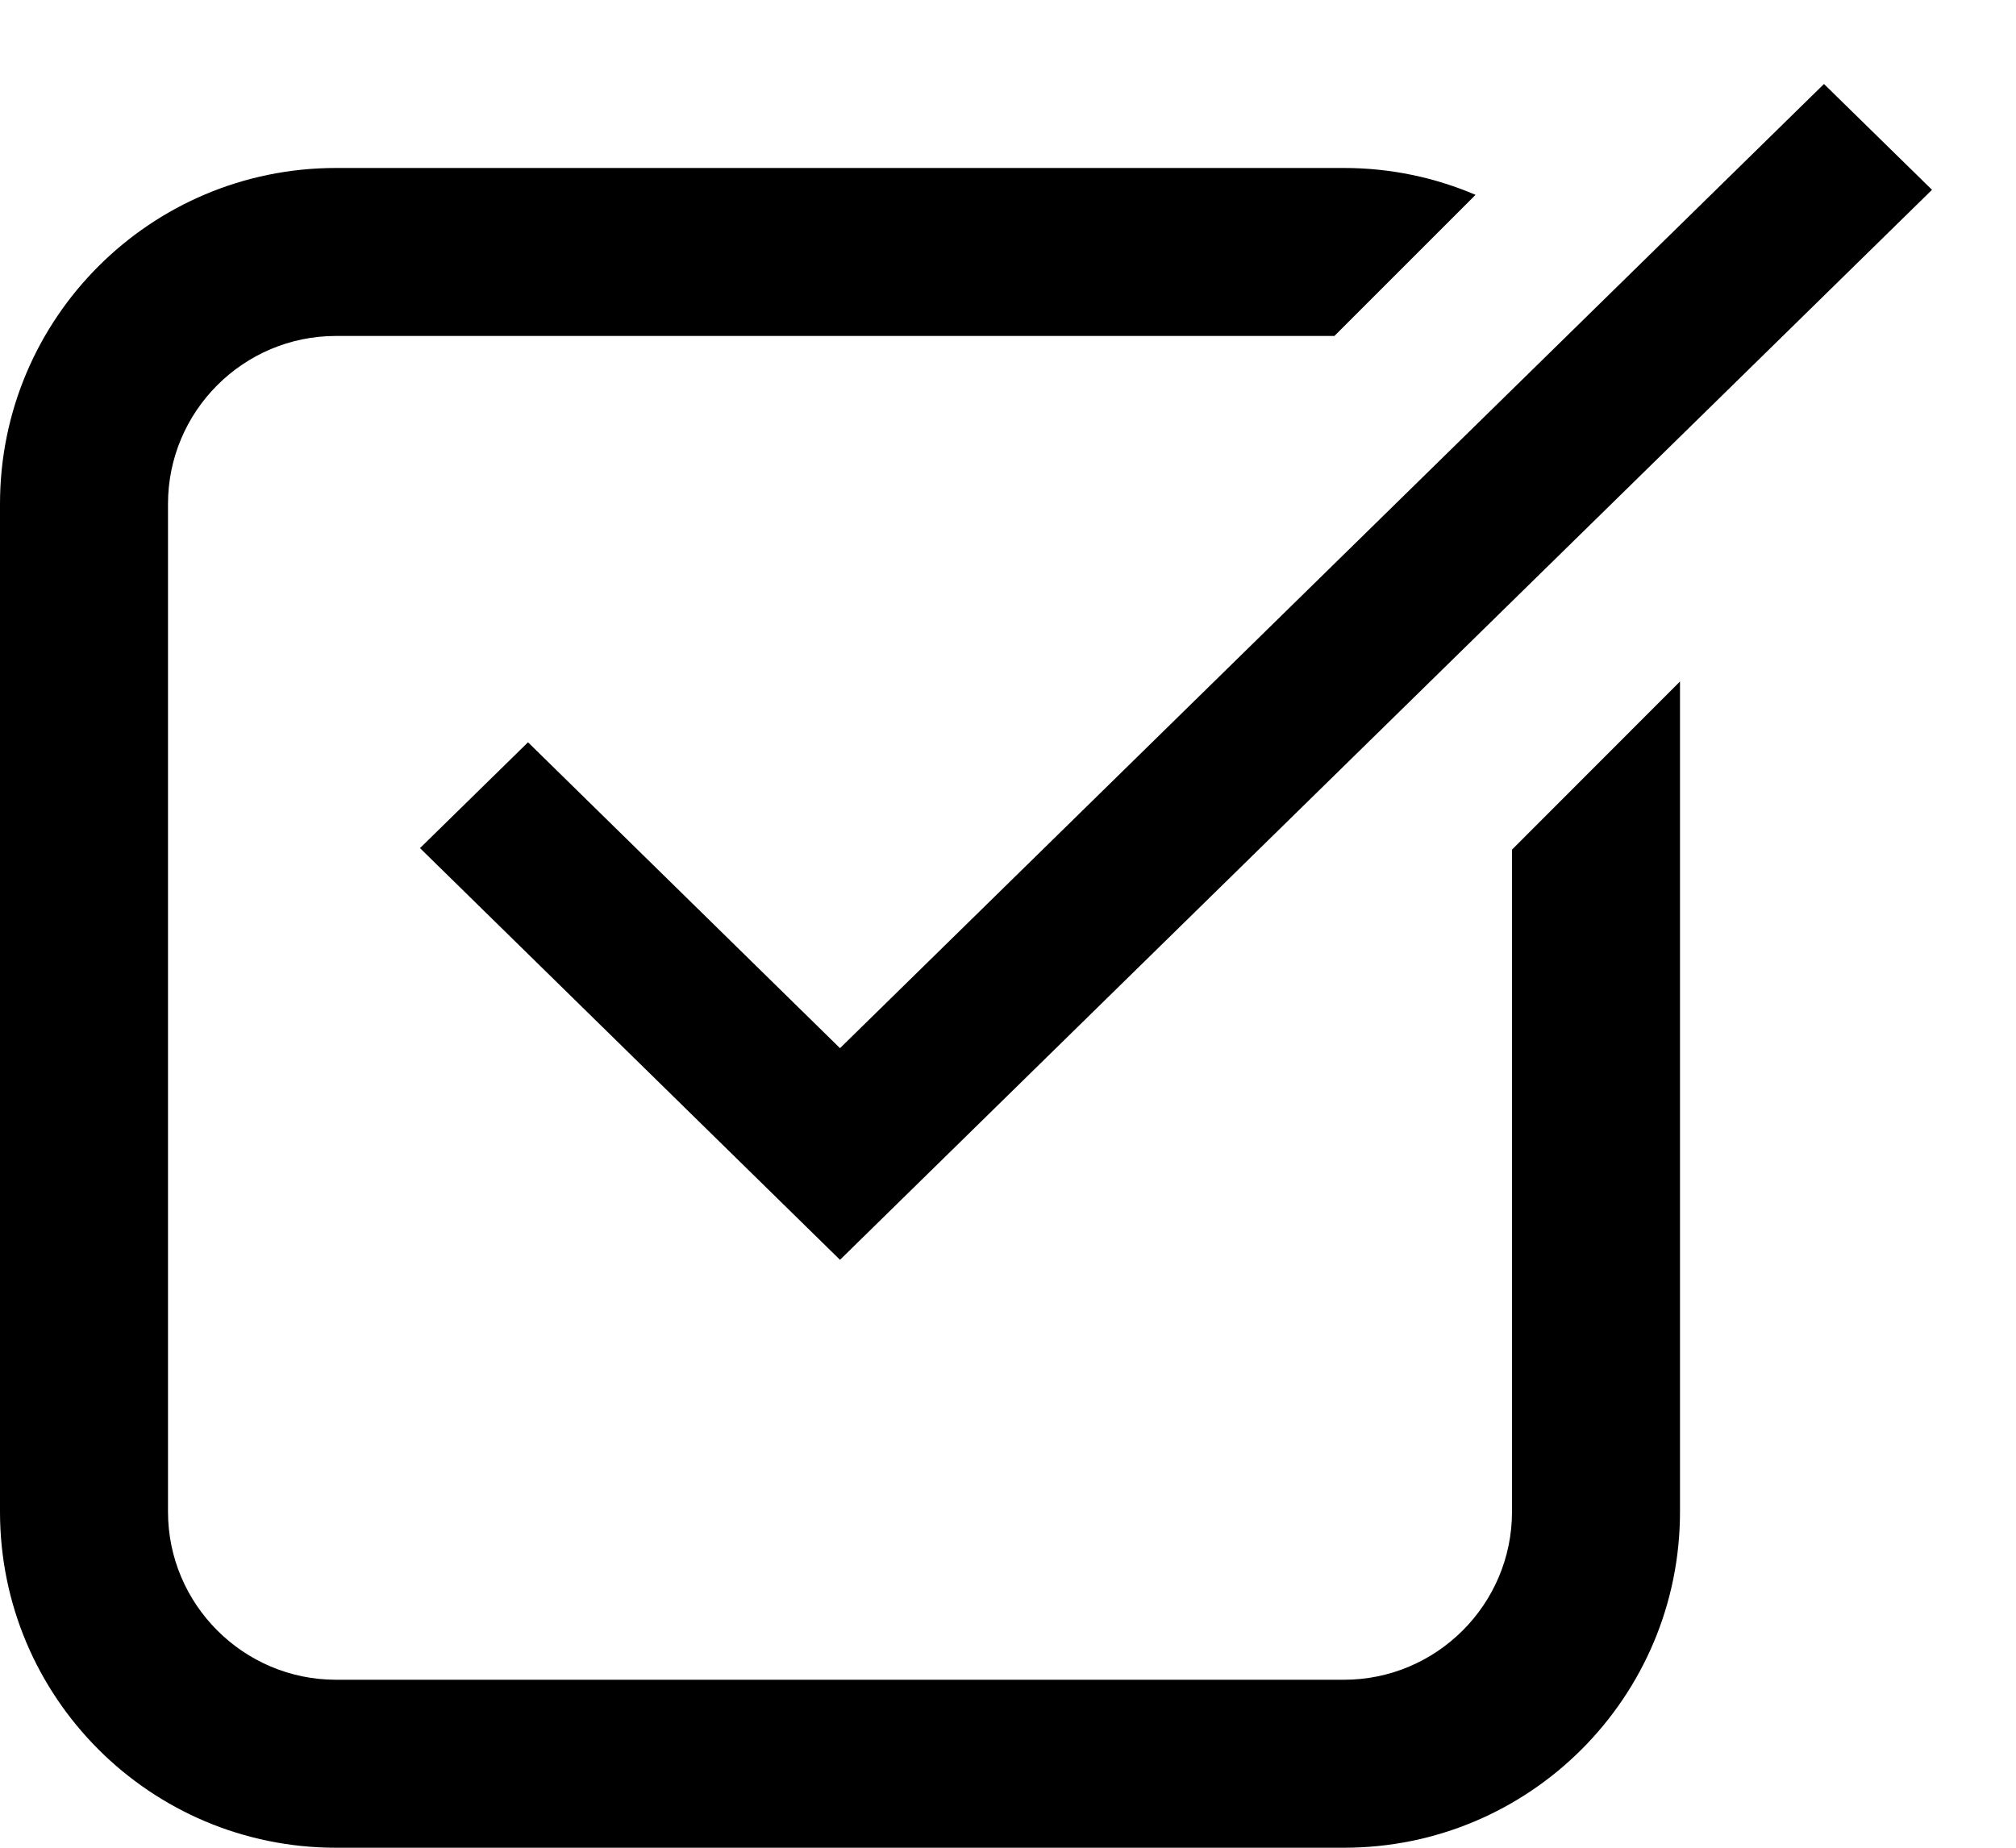
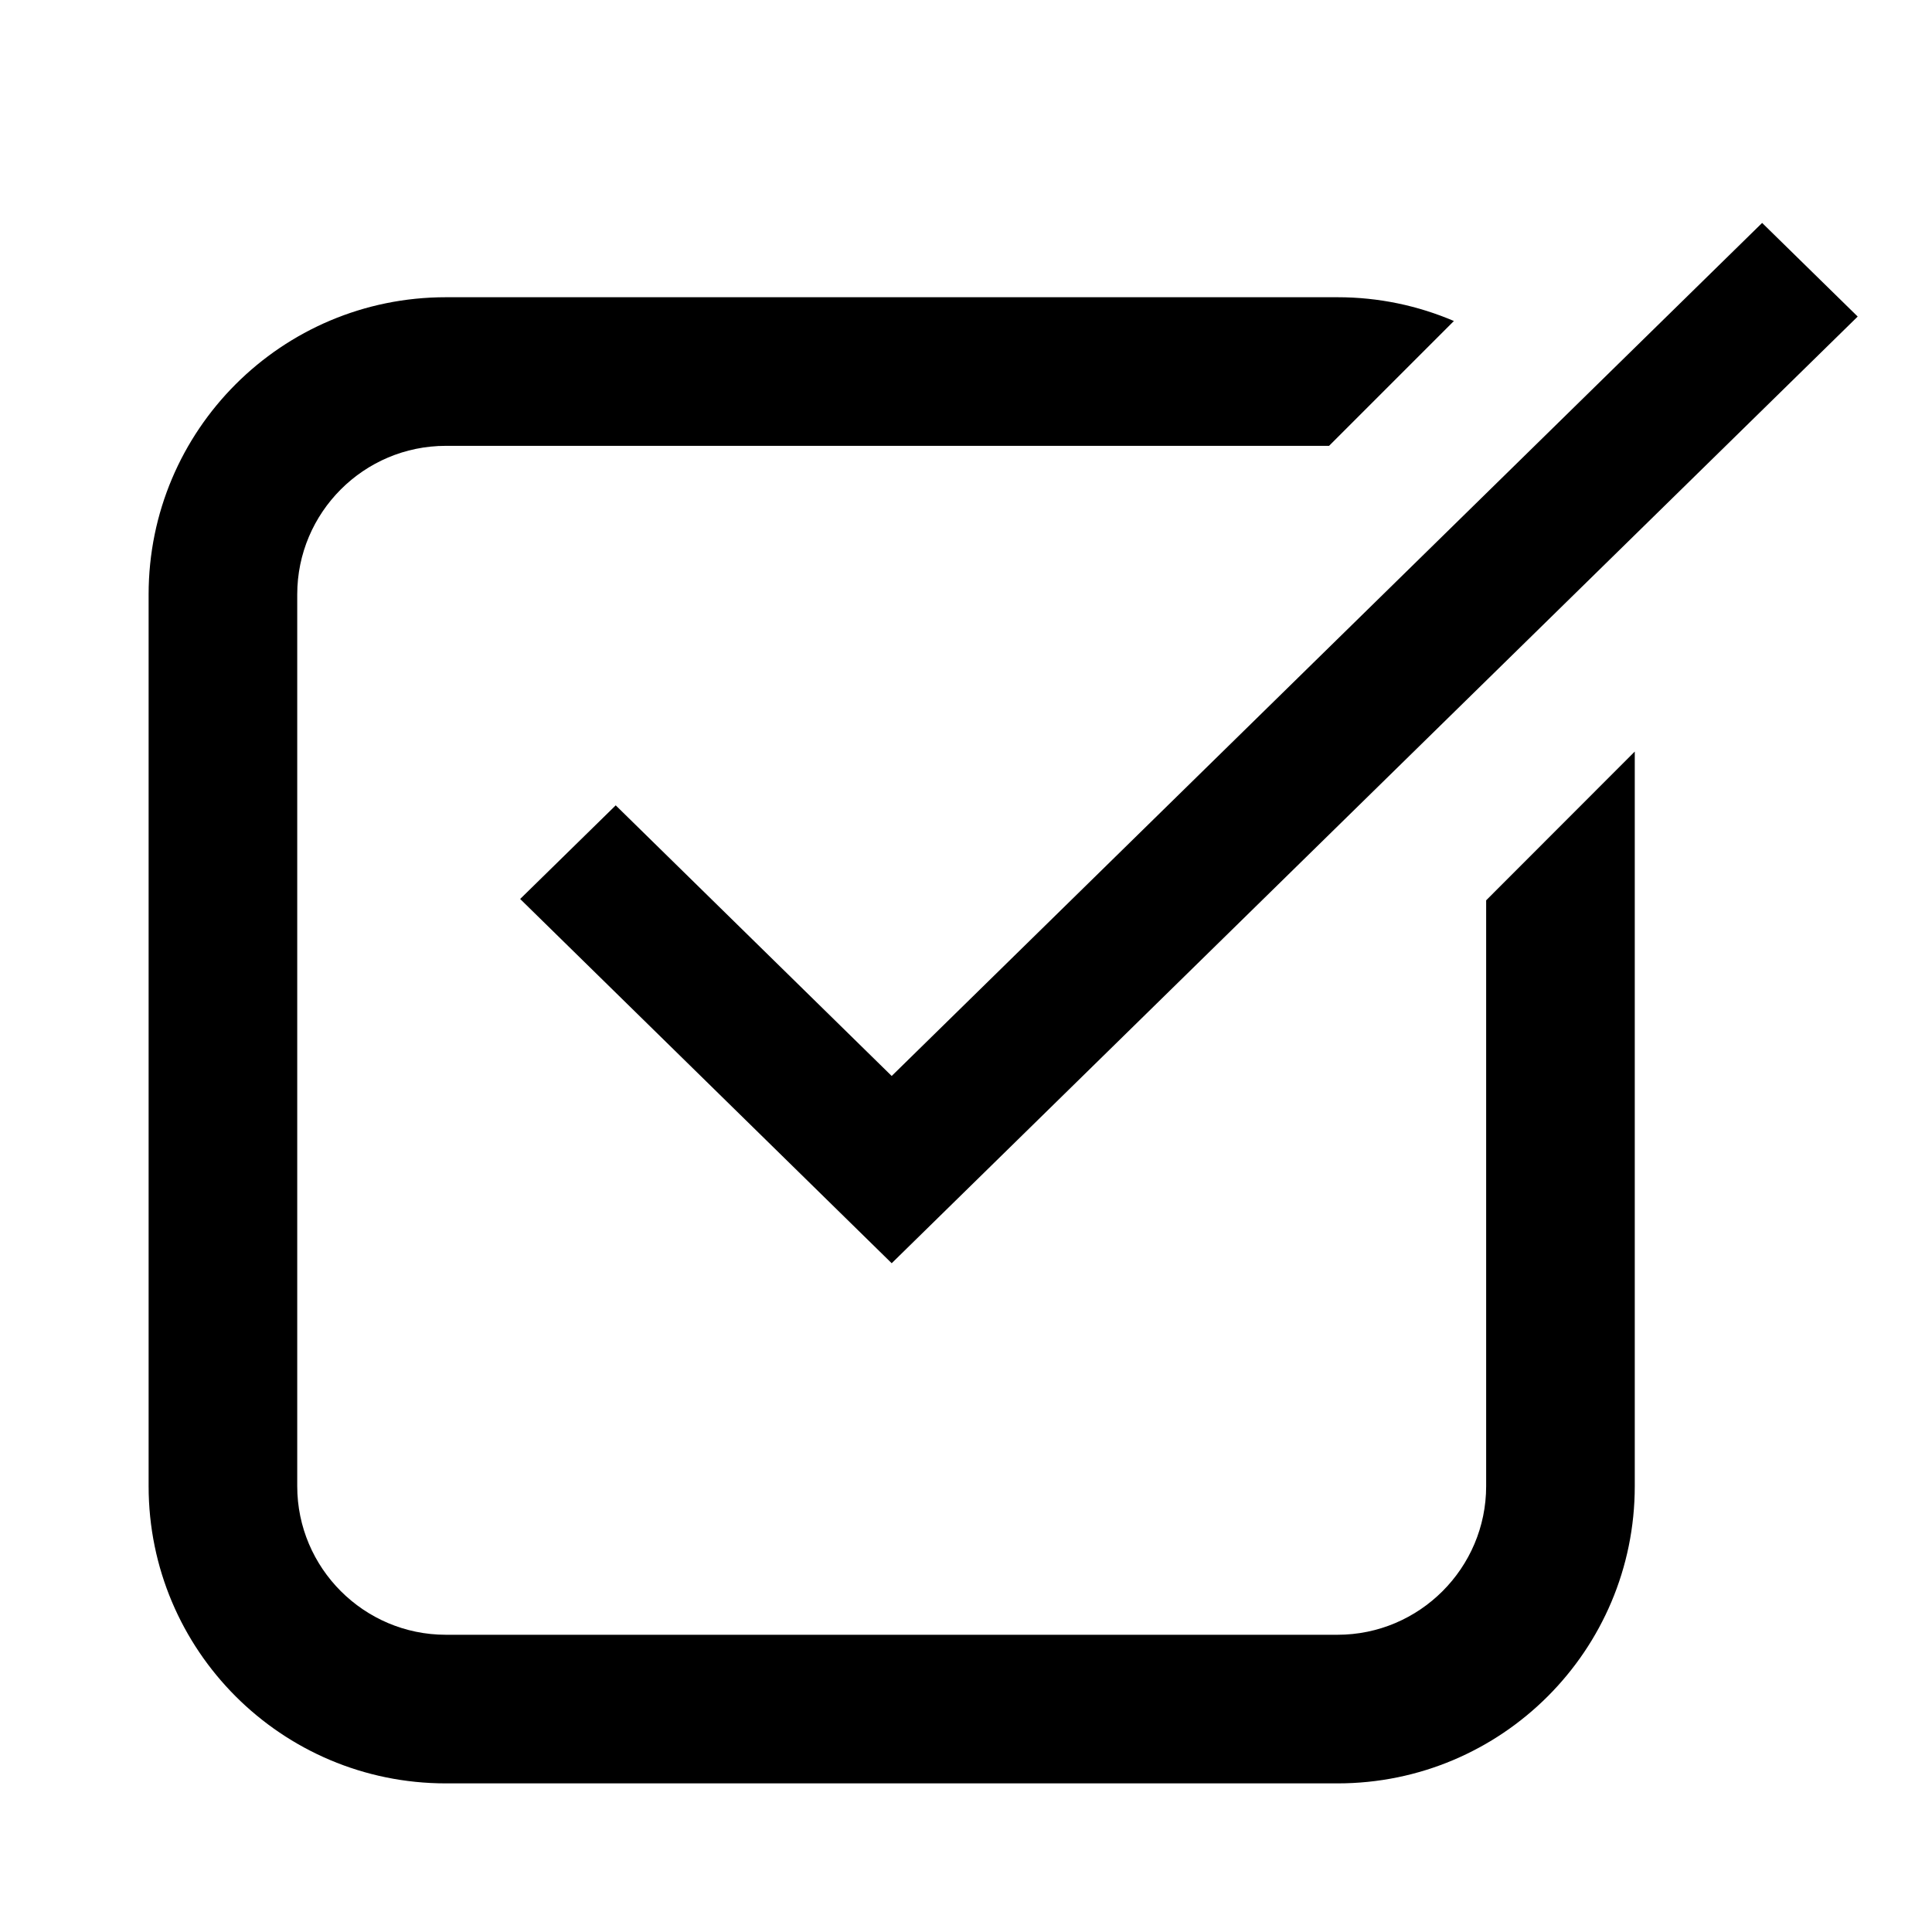
- <svg xmlns="http://www.w3.org/2000/svg" width="12px" height="11px" viewBox="0 0 12 11" version="1.1">
+ <svg xmlns="http://www.w3.org/2000/svg" width="13px" height="13px" viewBox="0 0 13 13" version="1.1">
  <g stroke="none" stroke-width="1" fill-rule="evenodd">
-     <g transform="translate(-0.5, 0)" fill="#000000">
+     <g transform="translate(0.5, 1)">
      <path d="M3,5.049 L5.5,7.5 L12,1.13 L11.357,0.5 L5.5,6.24 L3.643,4.419 L3,5.049" />
      <path d="M9.5,5.058 L9.5,9 C9.5,9.551 9.051,10 8.5,10 L2.5,10 C1.949,10 1.5,9.551 1.5,9 L1.5,3 C1.5,2.449 1.948,2 2.5,2 L8.443,2 L9.283,1.16 C9.042,1.057 8.778,1 8.5,1 L2.5,1 C1.395,1 0.5,1.895 0.5,3 L0.5,9 C0.5,10.105 1.395,11 2.5,11 L8.5,11 C9.605,11 10.5,10.105 10.5,9 L10.5,4.057 L9.5,5.058" />
    </g>
  </g>
</svg>
